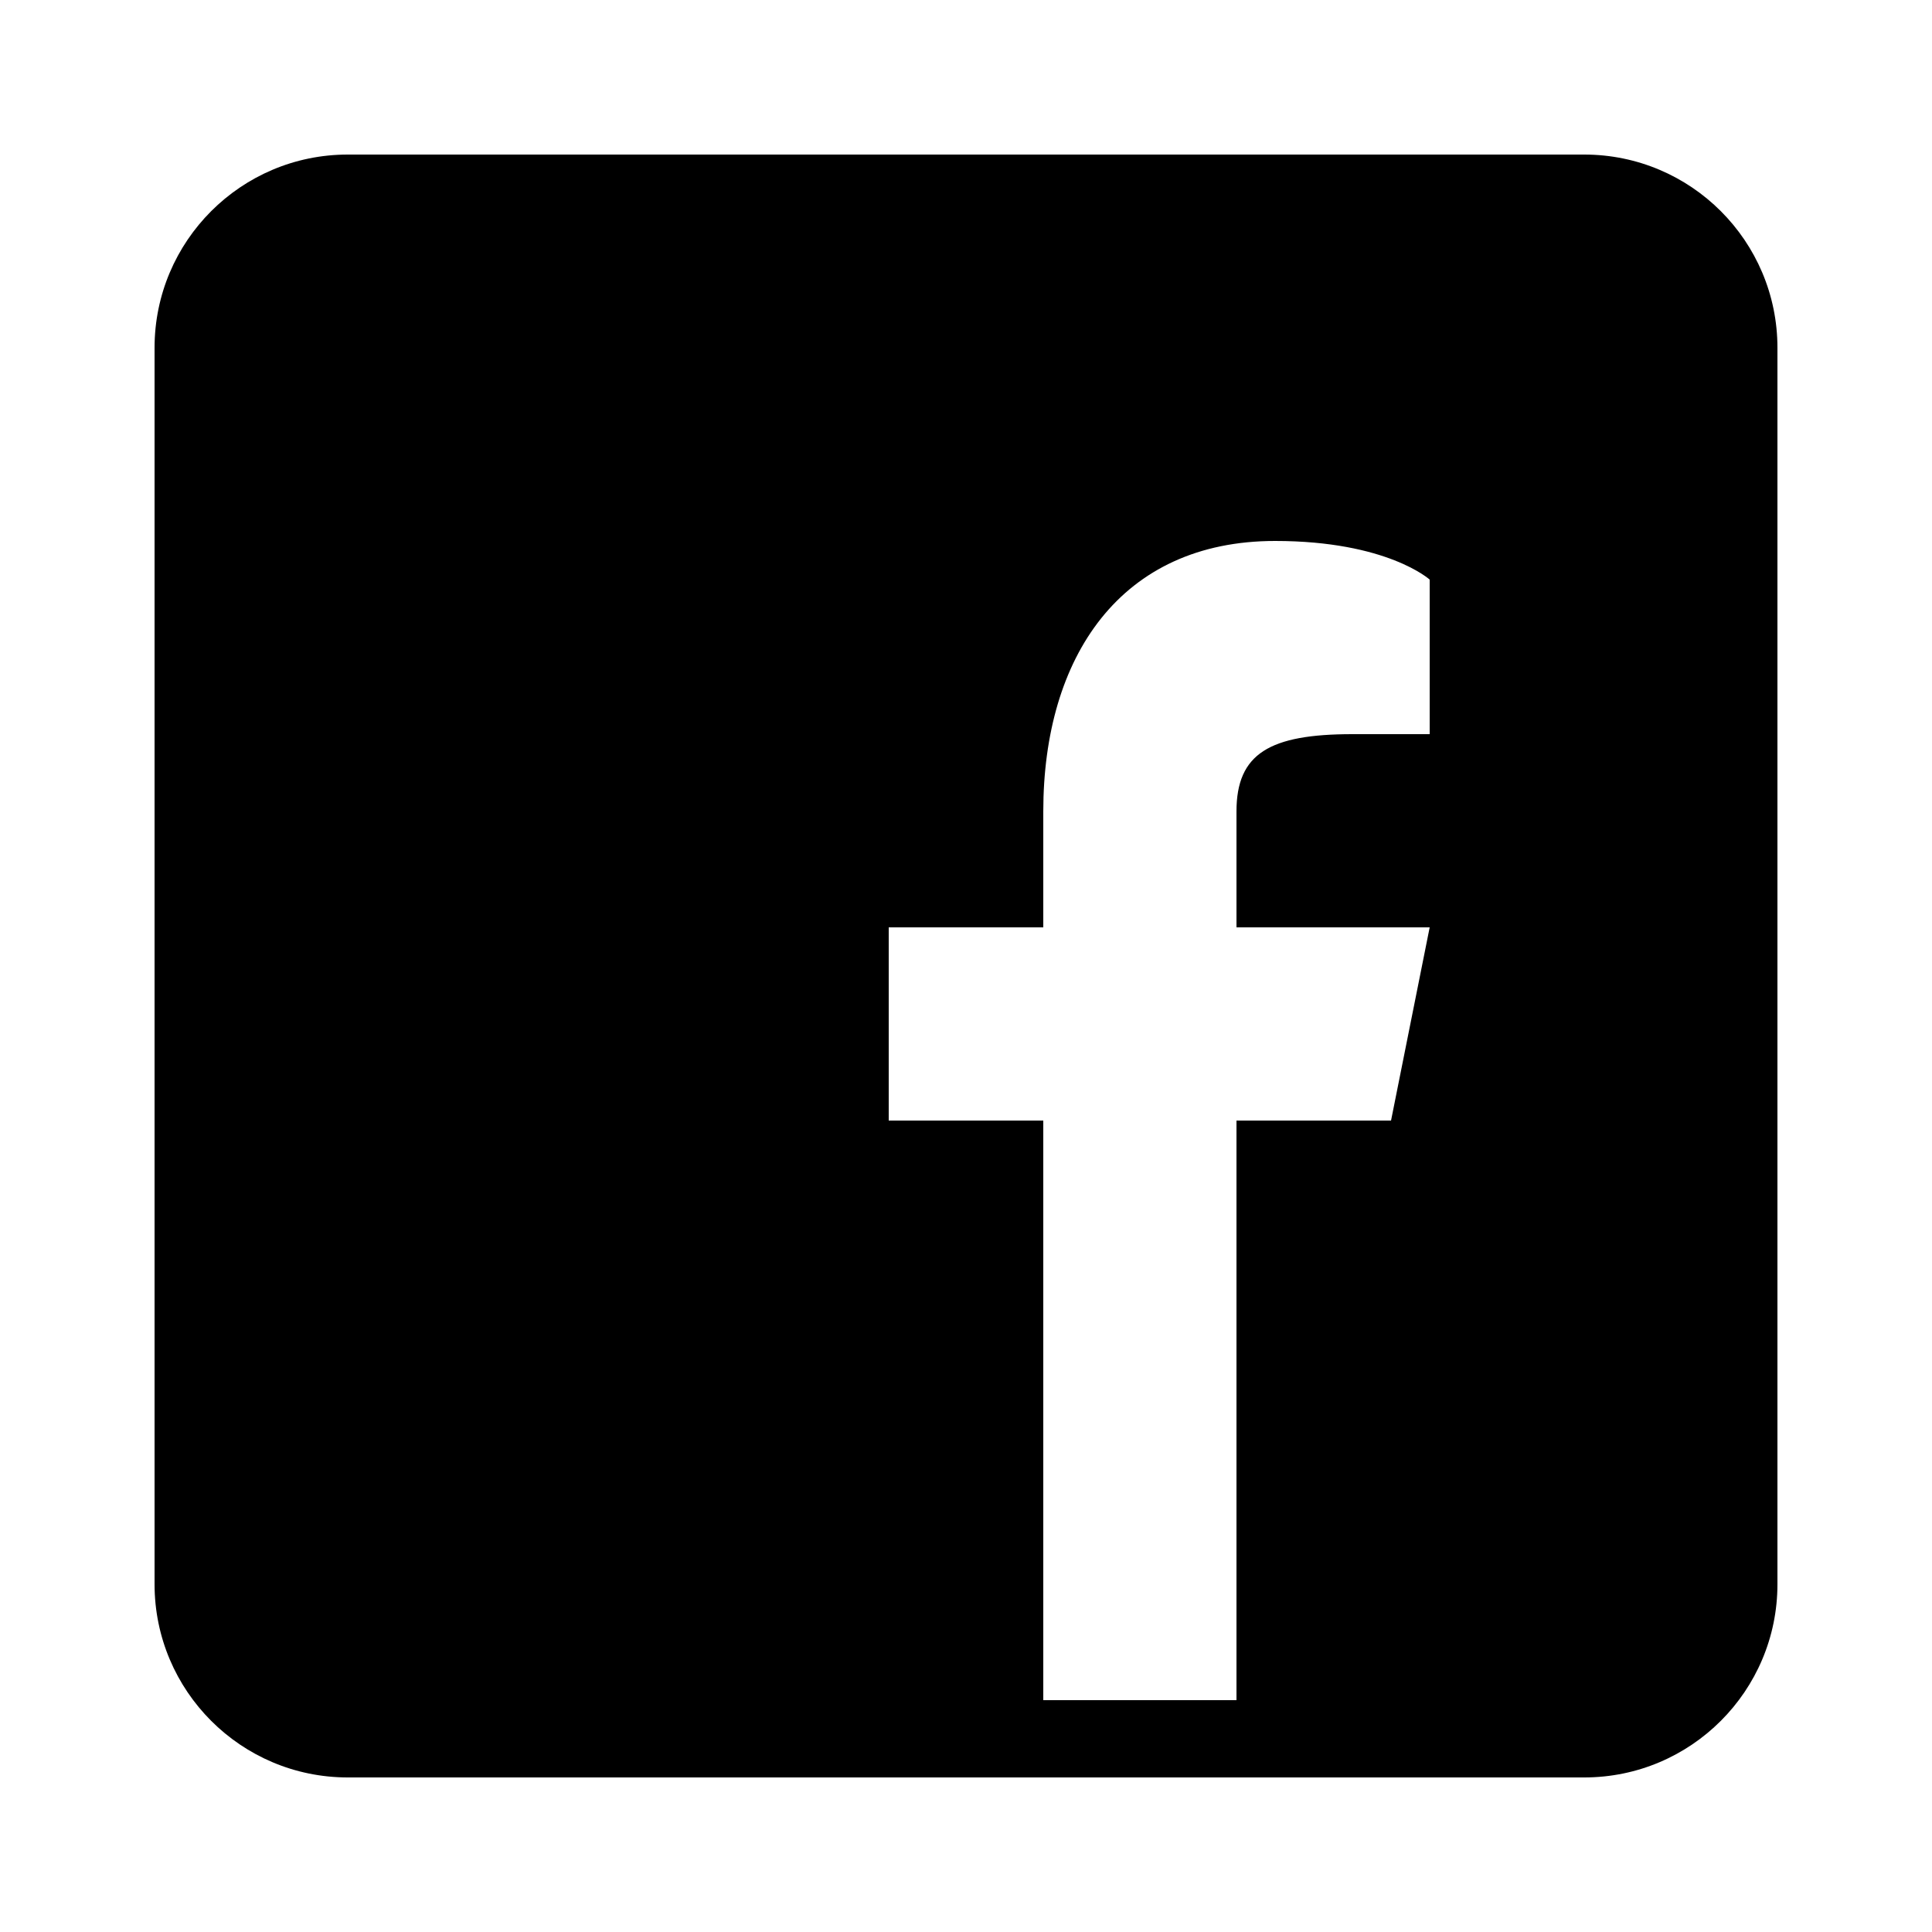
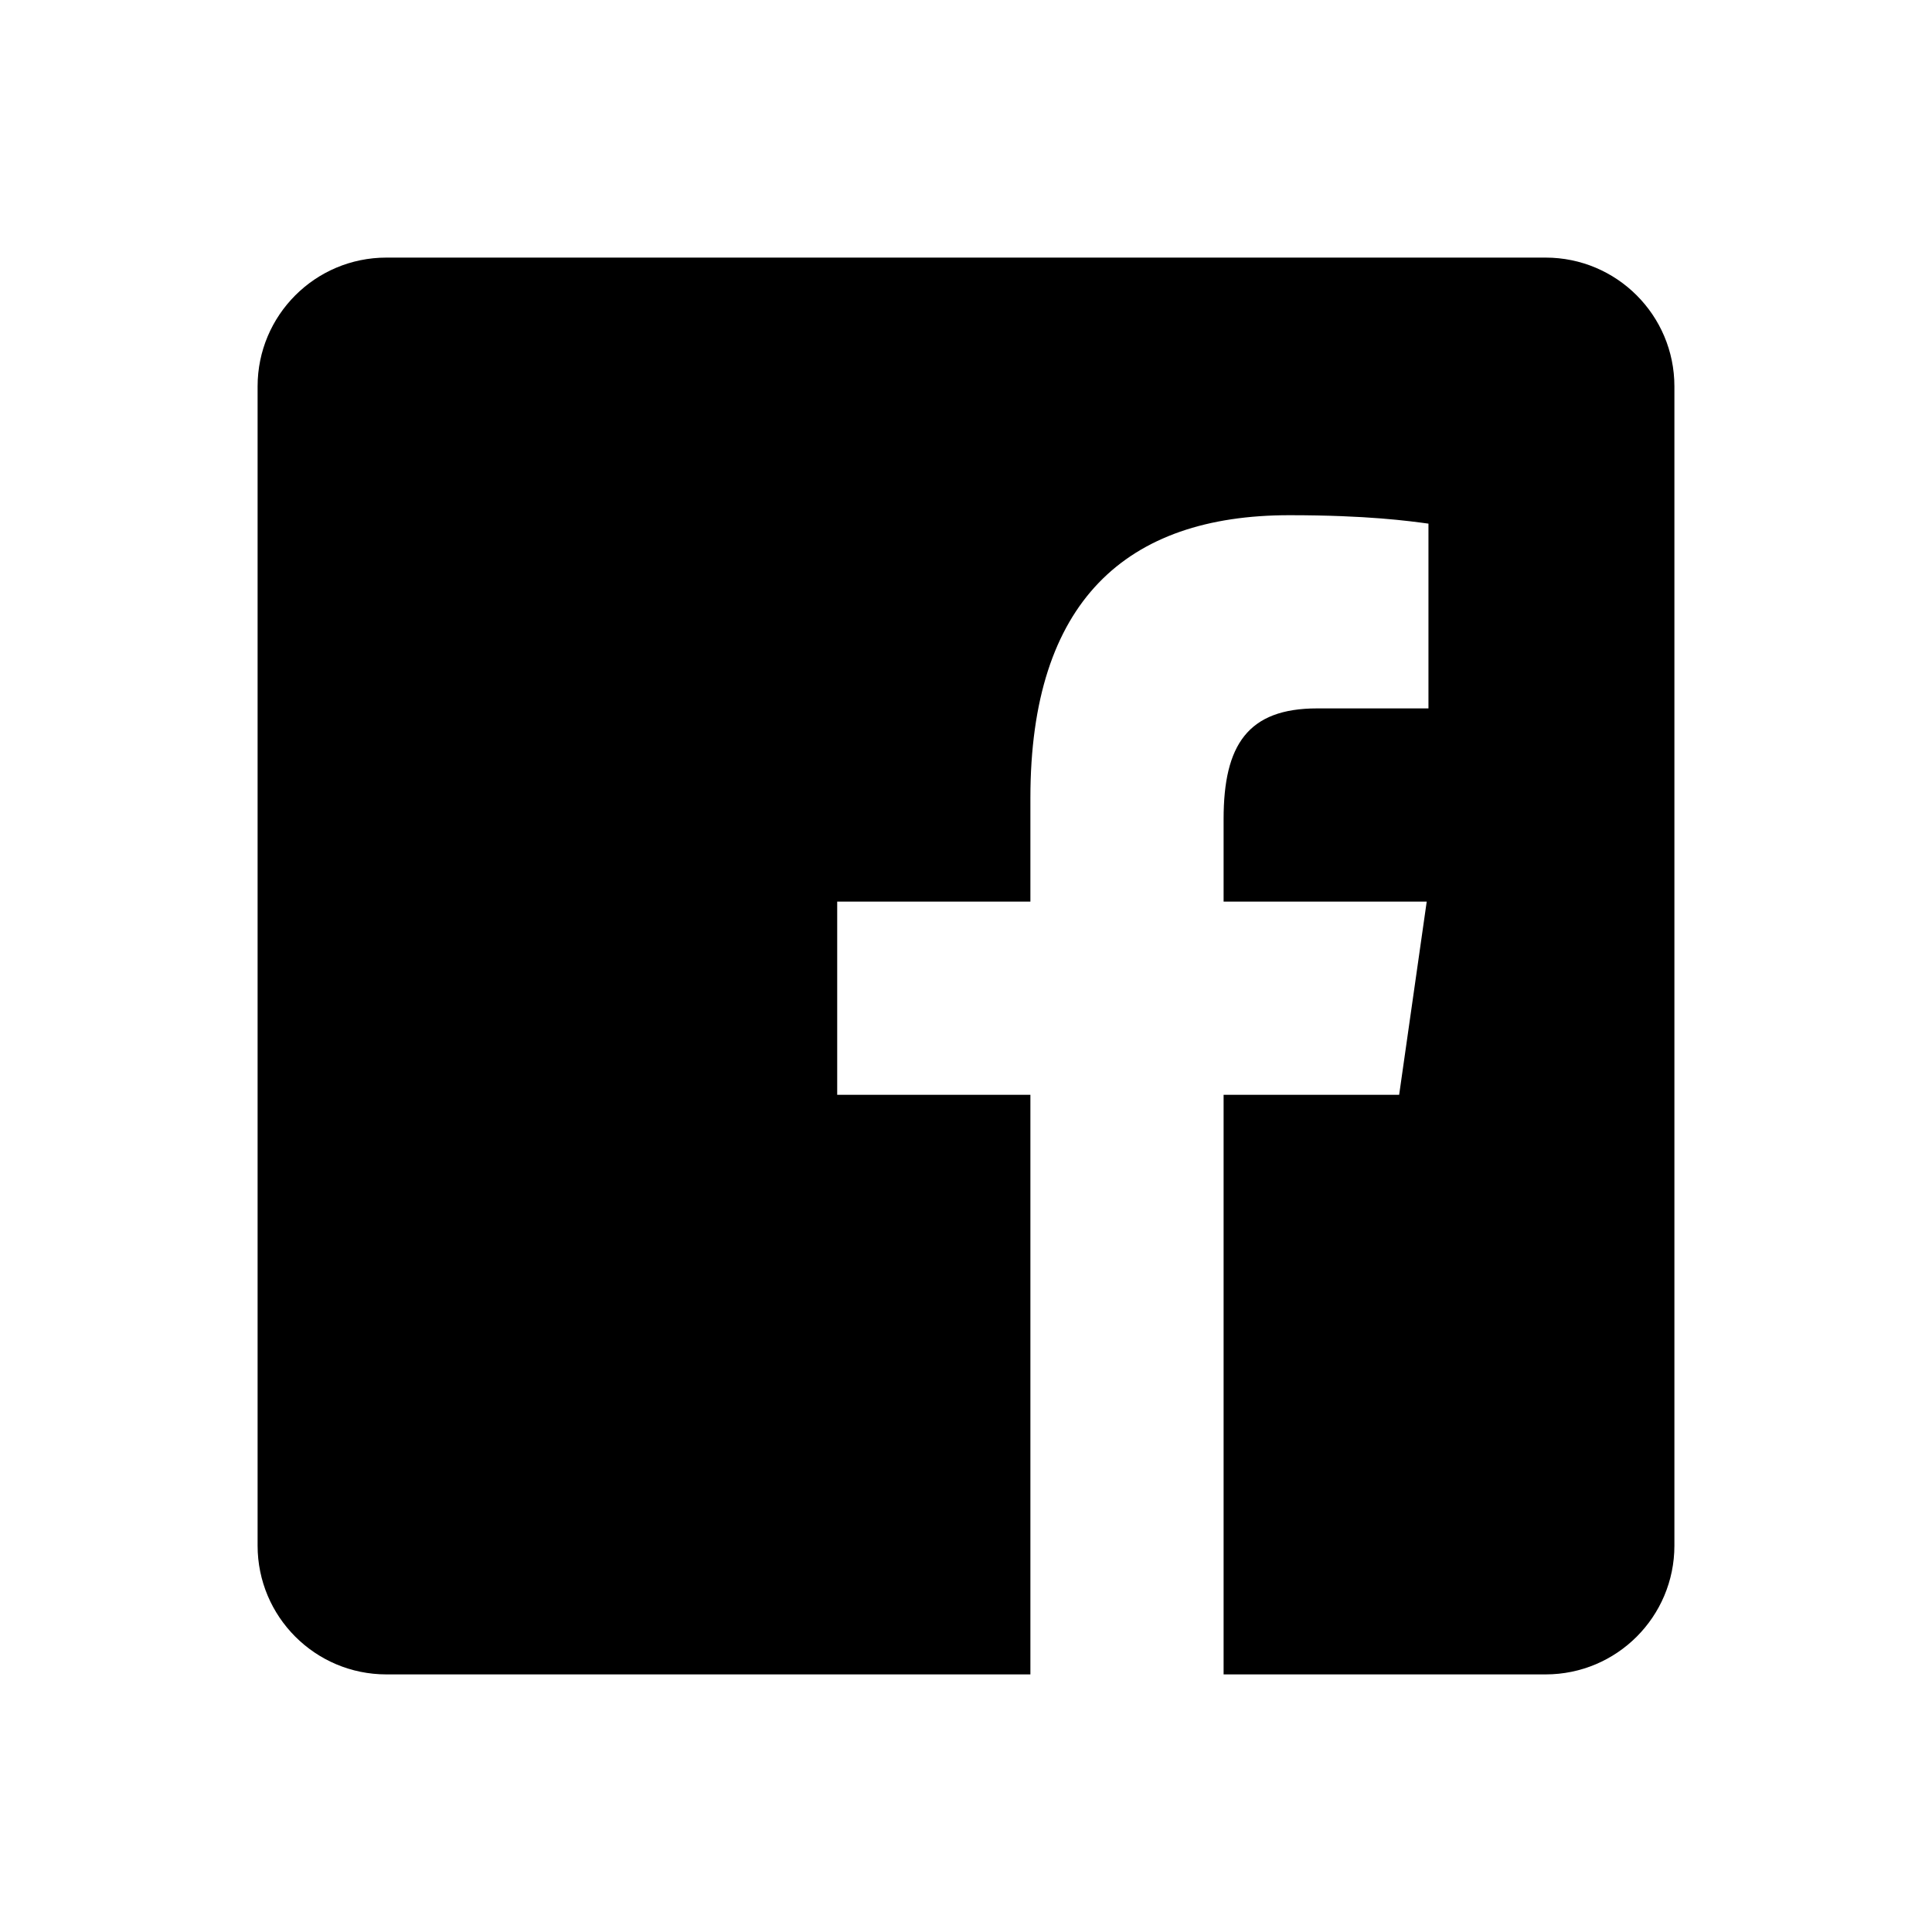
- <svg xmlns="http://www.w3.org/2000/svg" viewBox="0 0 50 50" width="50px" height="50px">
-   <path d="M41,4H9C6.24,4,4,6.24,4,9v32c0,2.76,2.24,5,5,5h32c2.76,0,5-2.24,5-5V9C46,6.24,43.76,4,41,4z M37,19h-2c-2.14,0-3,0.5-3,2 v3h5l-1,5h-4v15h-5V29h-4v-5h4v-3c0-4,2-7,6-7c2.9,0,4,1,4,1V19z" />
+ <svg xmlns="http://www.w3.org/2000/svg" viewBox="0 0 30 30" width="60px" height="60px">
+   <path d="M24,4H6C4.895,4,4,4.895,4,6v18c0,1.105,0.895,2,2,2h10v-9h-3v-3h3v-1.611C16,9.339,17.486,8,20.021,8 c1.214,0,1.856,0.09,2.16,0.131V11h-1.729C19.376,11,19,11.568,19,12.718V14h3.154l-0.428,3H19v9h5c1.105,0,2-0.895,2-2V6 C26,4.895,25.104,4,24,4z" />
</svg>
